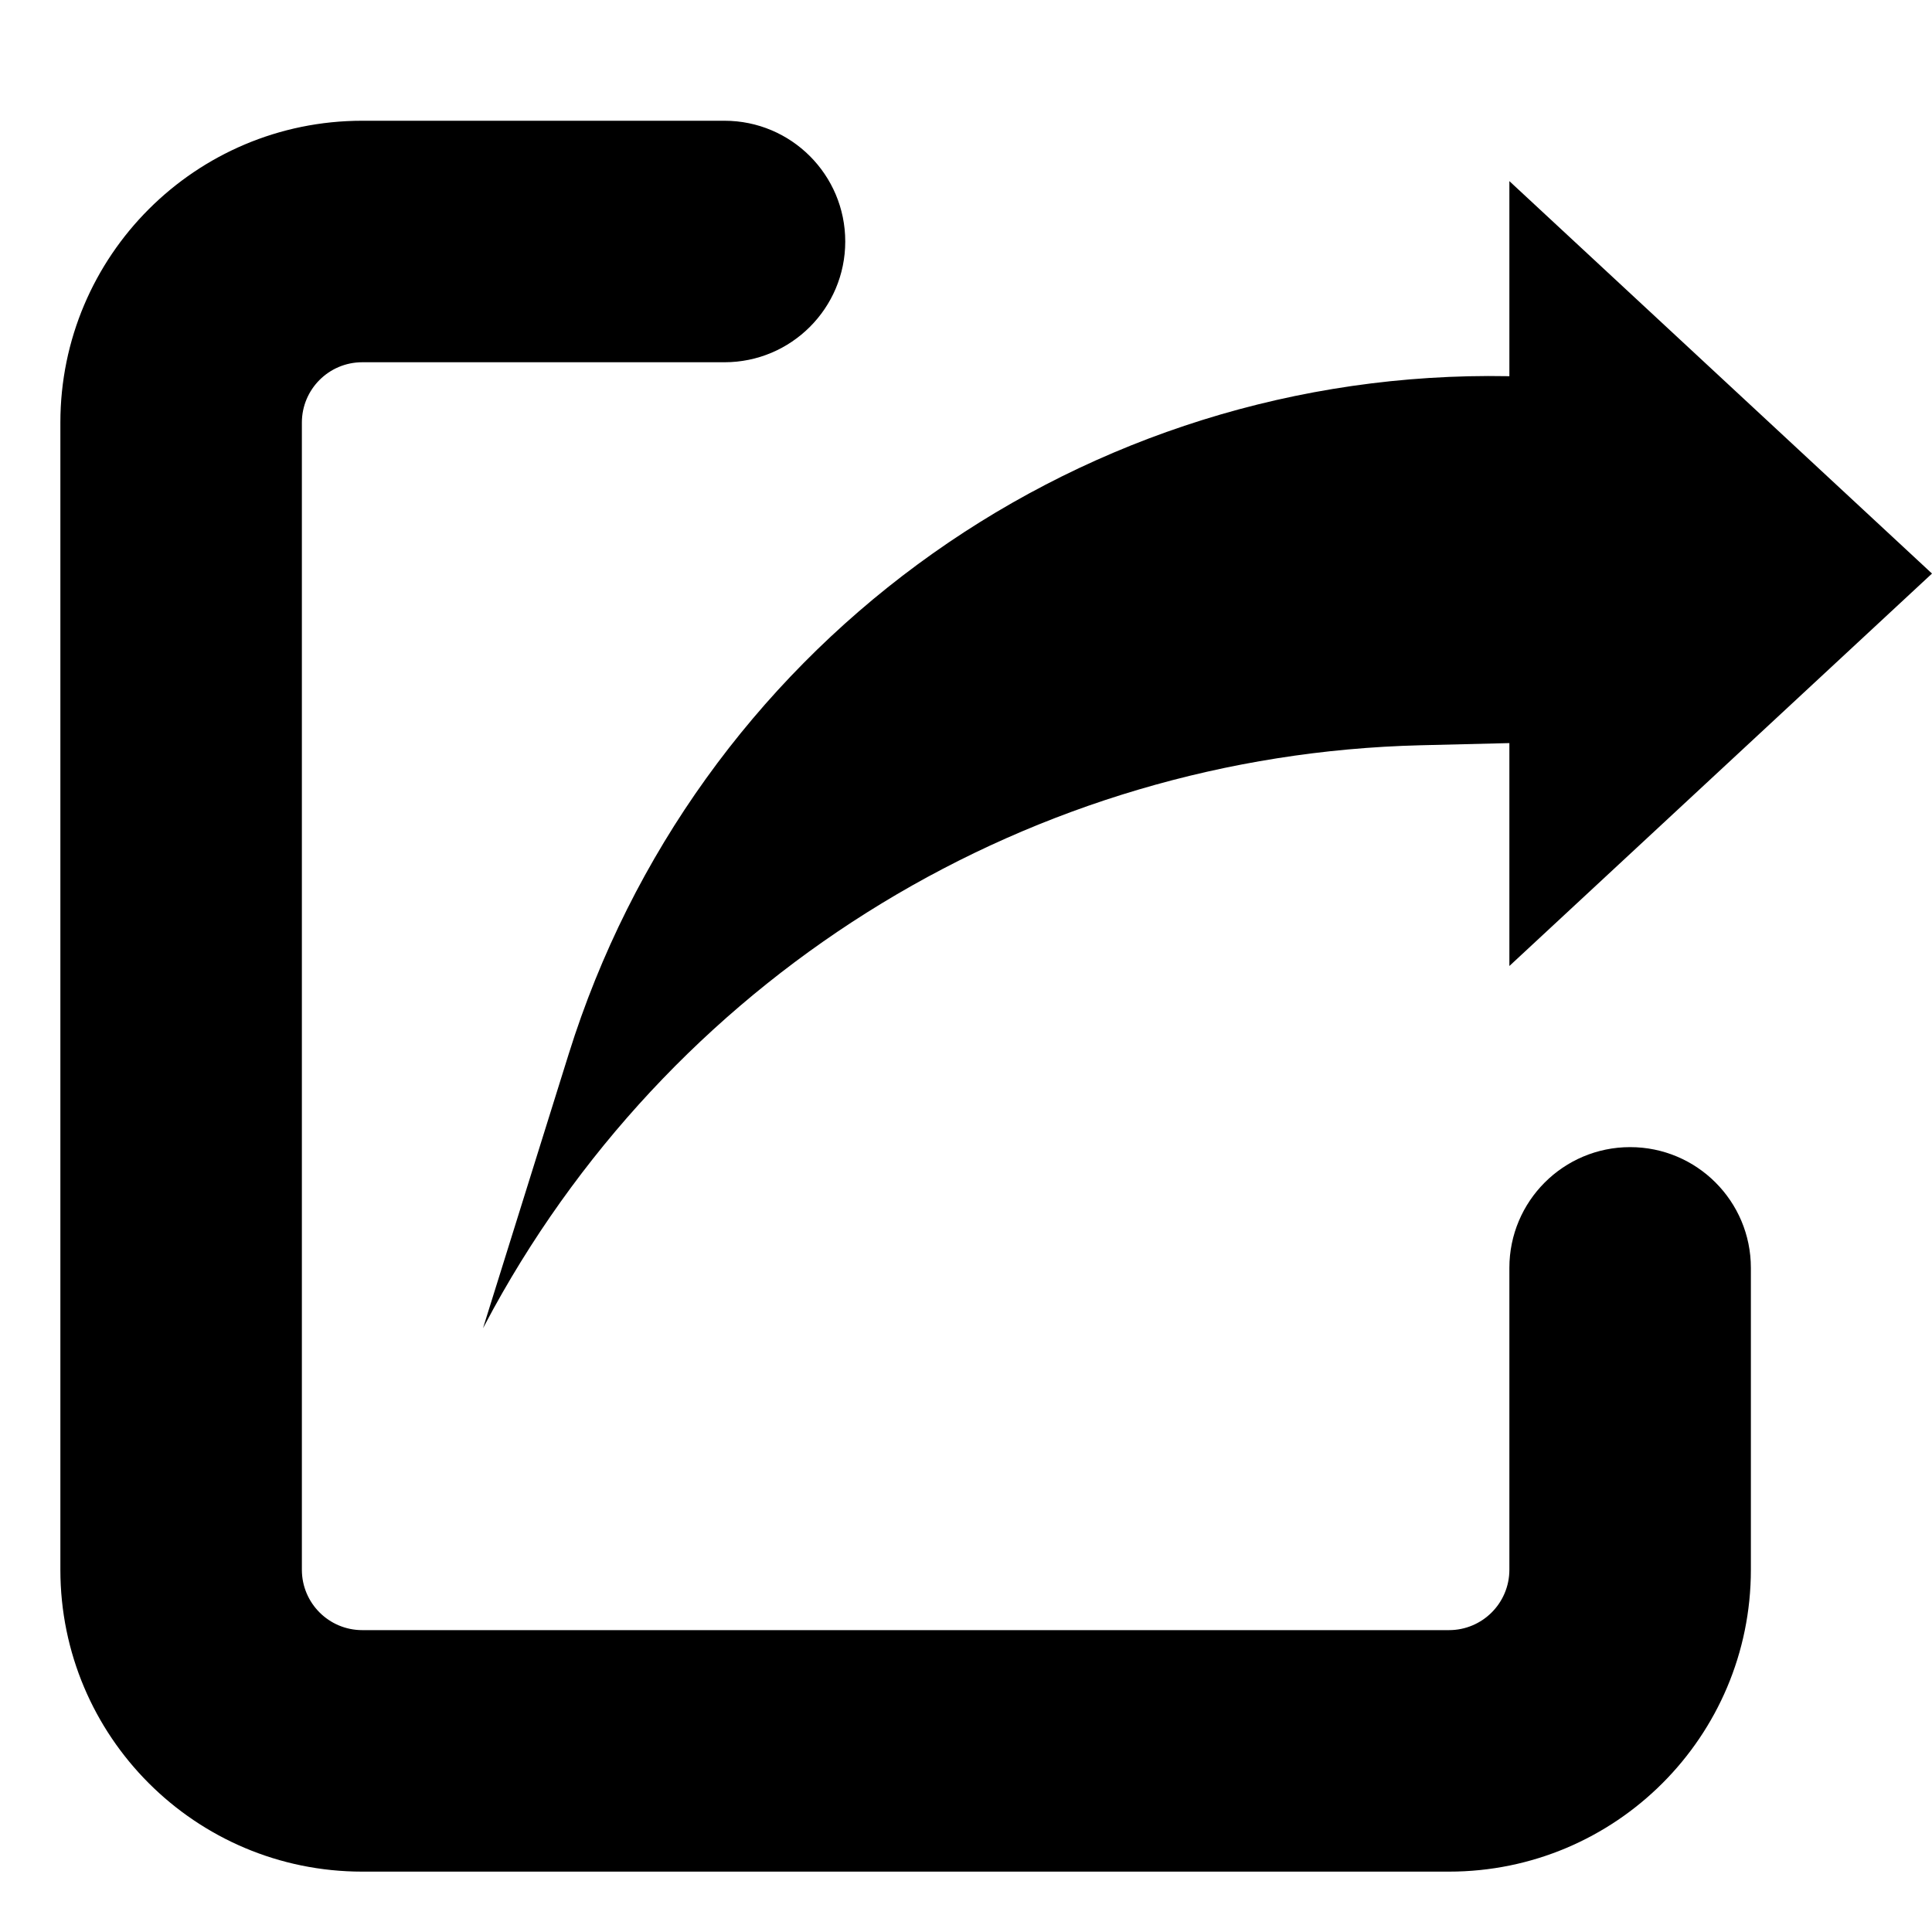
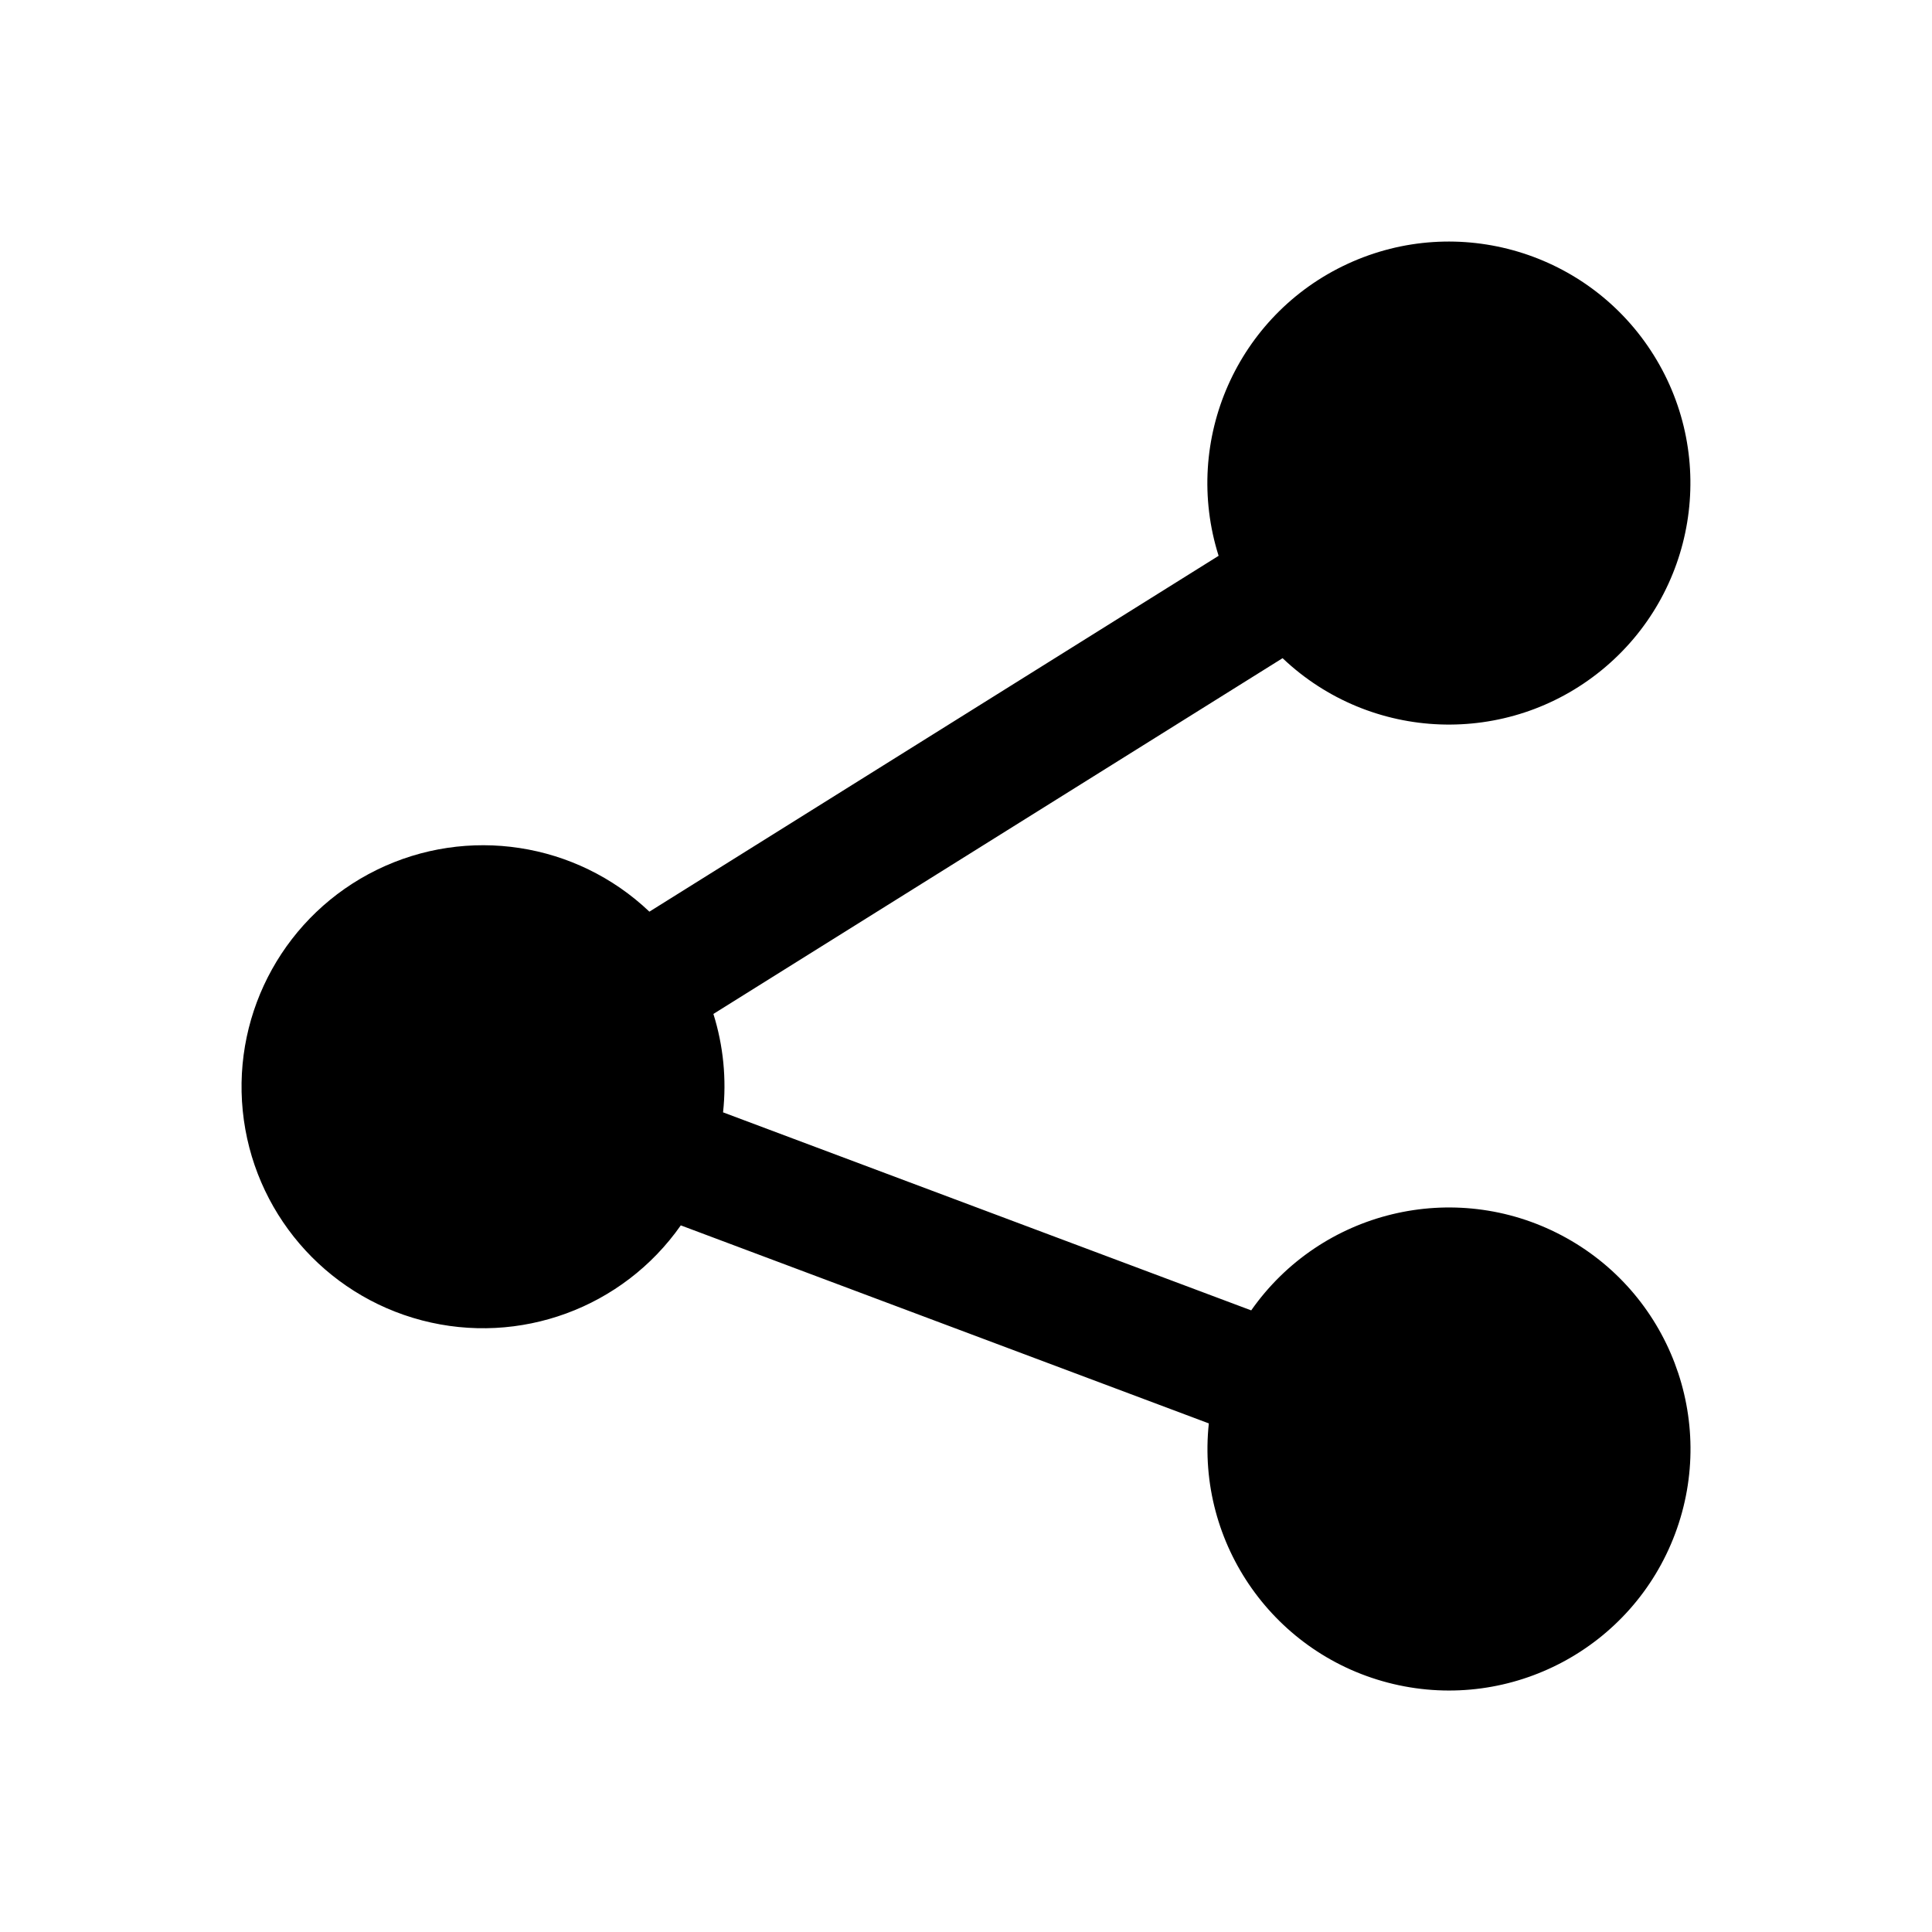
- <svg xmlns="http://www.w3.org/2000/svg" t="1680834493384" class="icon" viewBox="0 0 1024 1024" version="1.1" p-id="20463" width="200" height="200">
-   <path d="M384 64a64 64 0 1 1 0 128H192a32 32 0 0 0-32 32v608a32 32 0 0 0 32 32h576a32 32 0 0 0 32-32v-160a64 64 0 1 1 128 0v160a160 160 0 0 1-160 160H192a160 160 0 0 1-160-160V224a160 160 0 0 1 160-160z m416 32l224 208-224 208v-118.144l-47.2 1.152a576.992 576.992 0 0 0-491.2 298.56L256 704l45.44-145.408A512 512 0 0 1 788.8 199.296l11.2 0.096V96z" p-id="20464" />
+ <svg xmlns="http://www.w3.org/2000/svg" viewBox="0 0 1024 1024" data-v-ea893728="">
+   <path fill="currentColor" d="m679.872 348.8-301.76 188.608a127.808 127.808 0 0 1 5.12 52.16l279.936 104.96a128 128 0 1 1-22.464 59.904l-279.872-104.96a128 128 0 1 1-16.64-166.272l301.696-188.608a128 128 0 1 1 33.92 54.272z" />
</svg>
